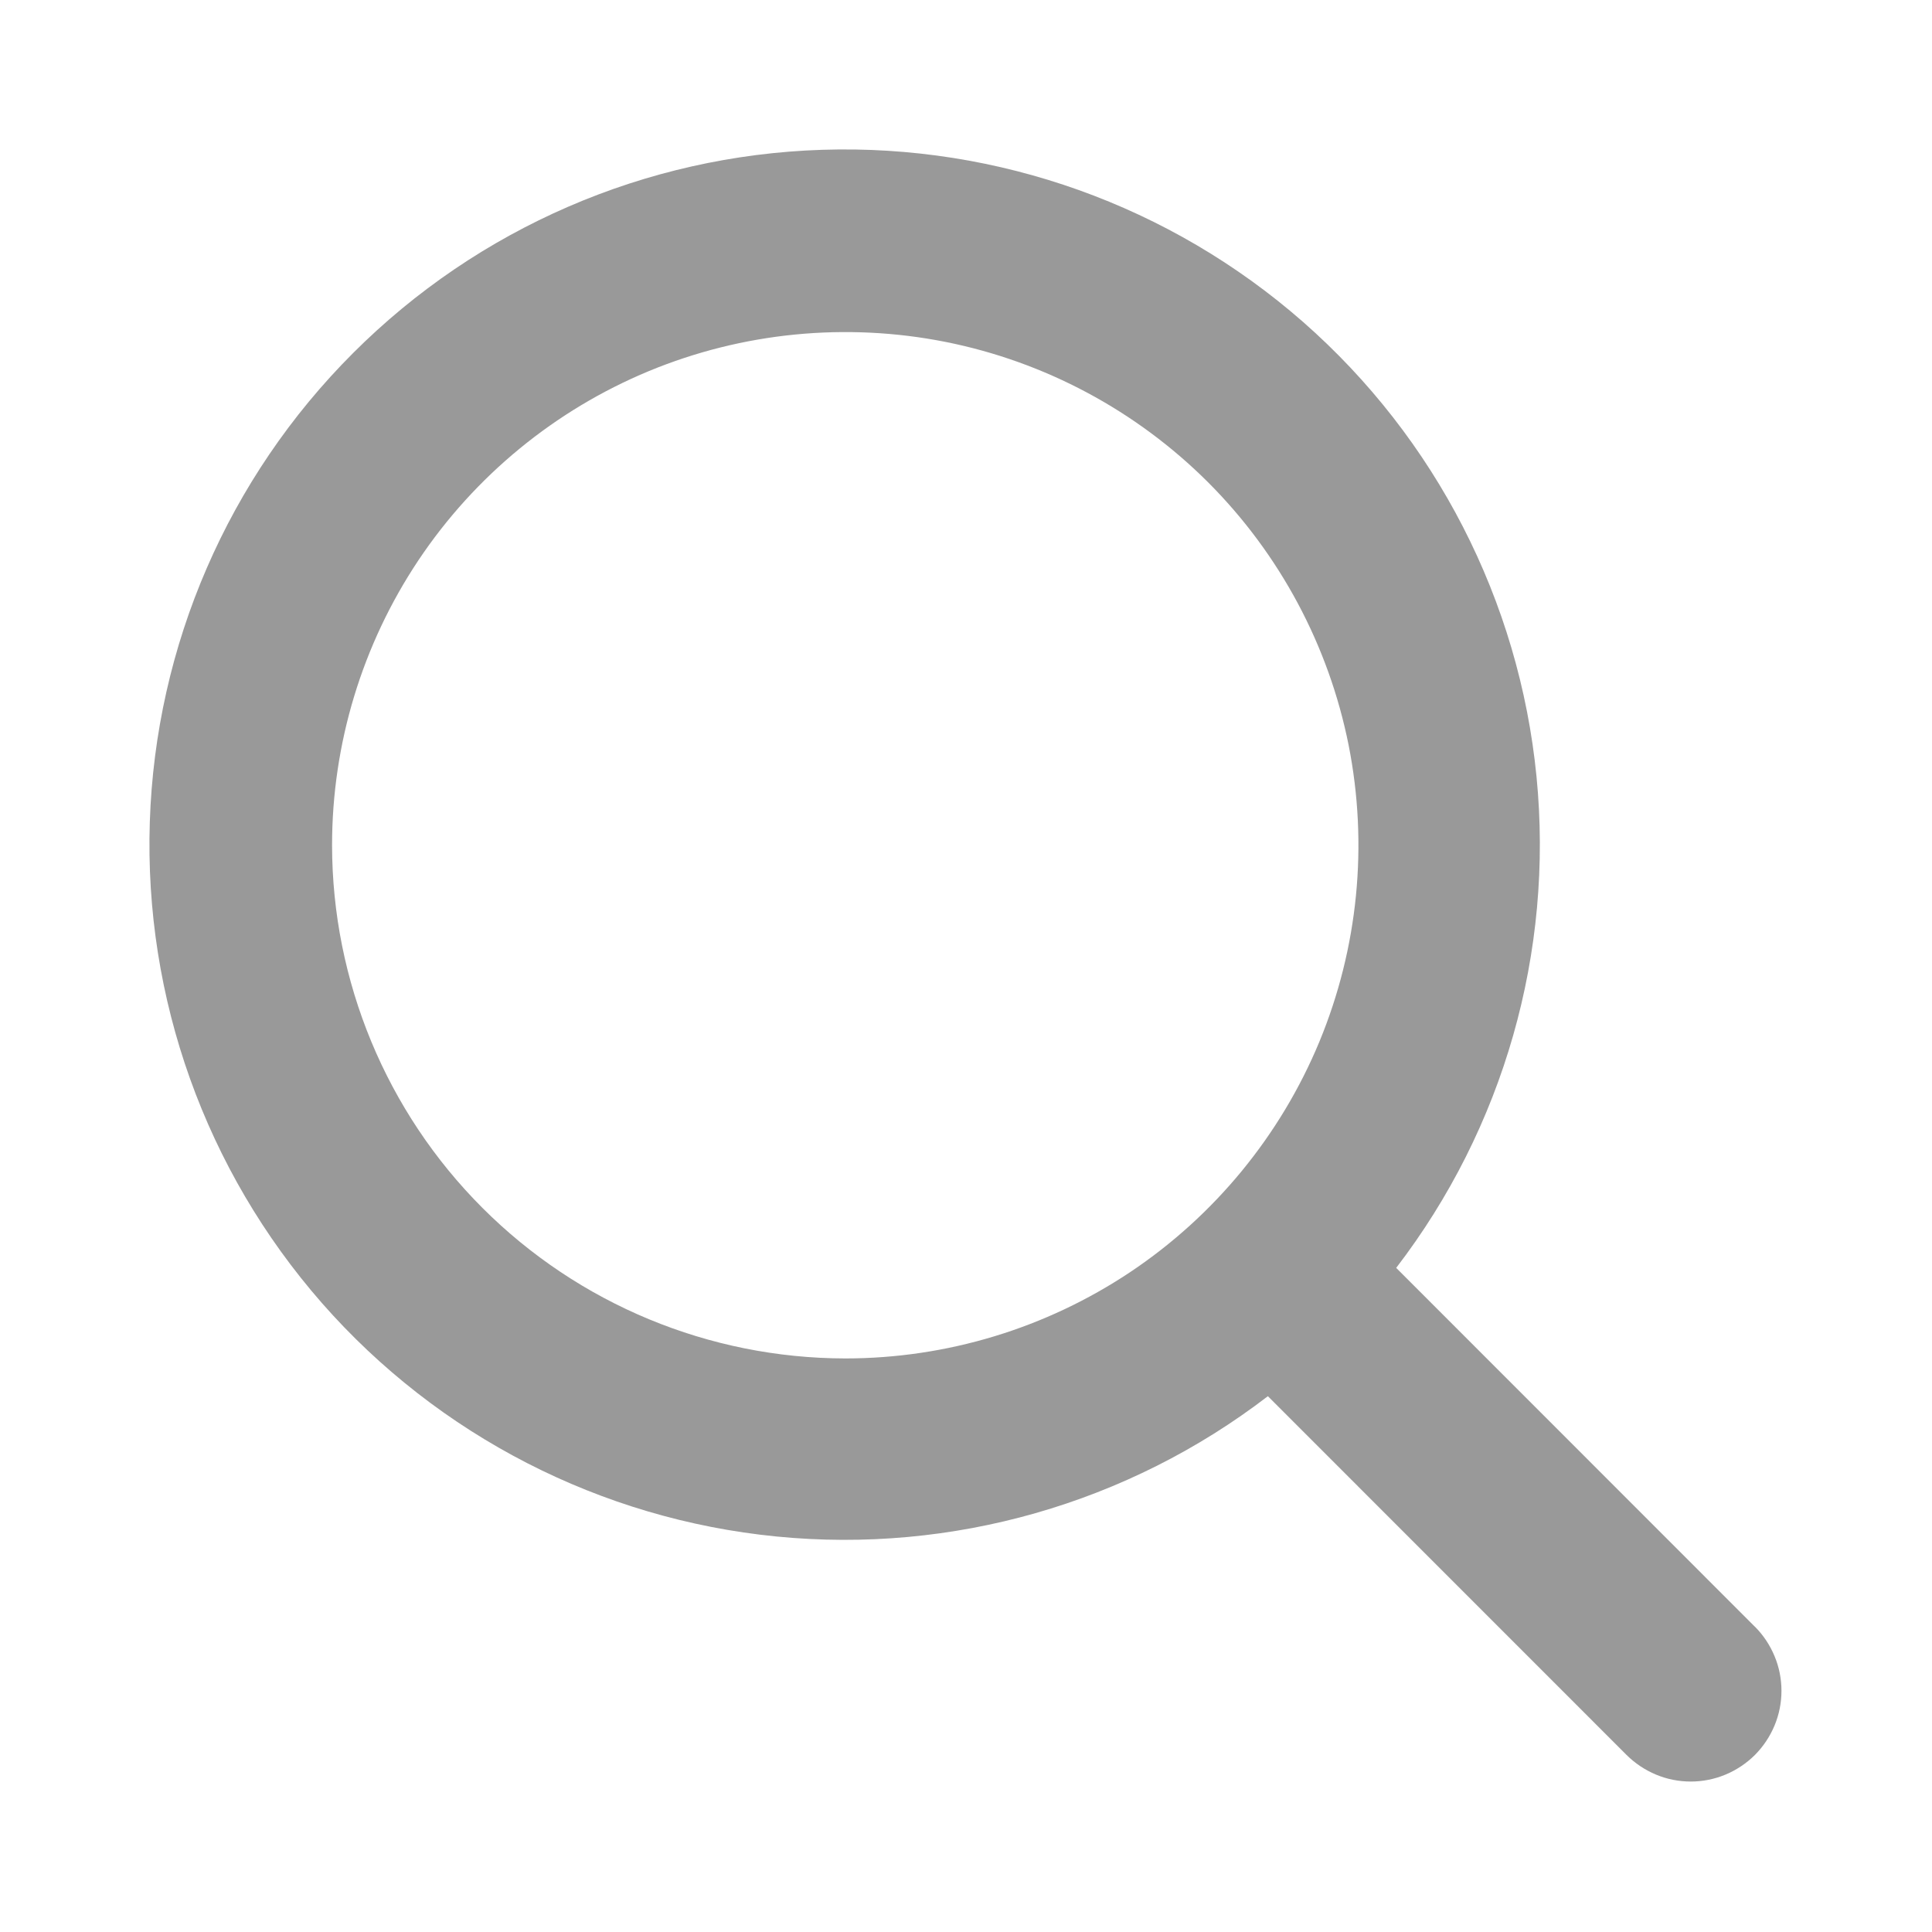
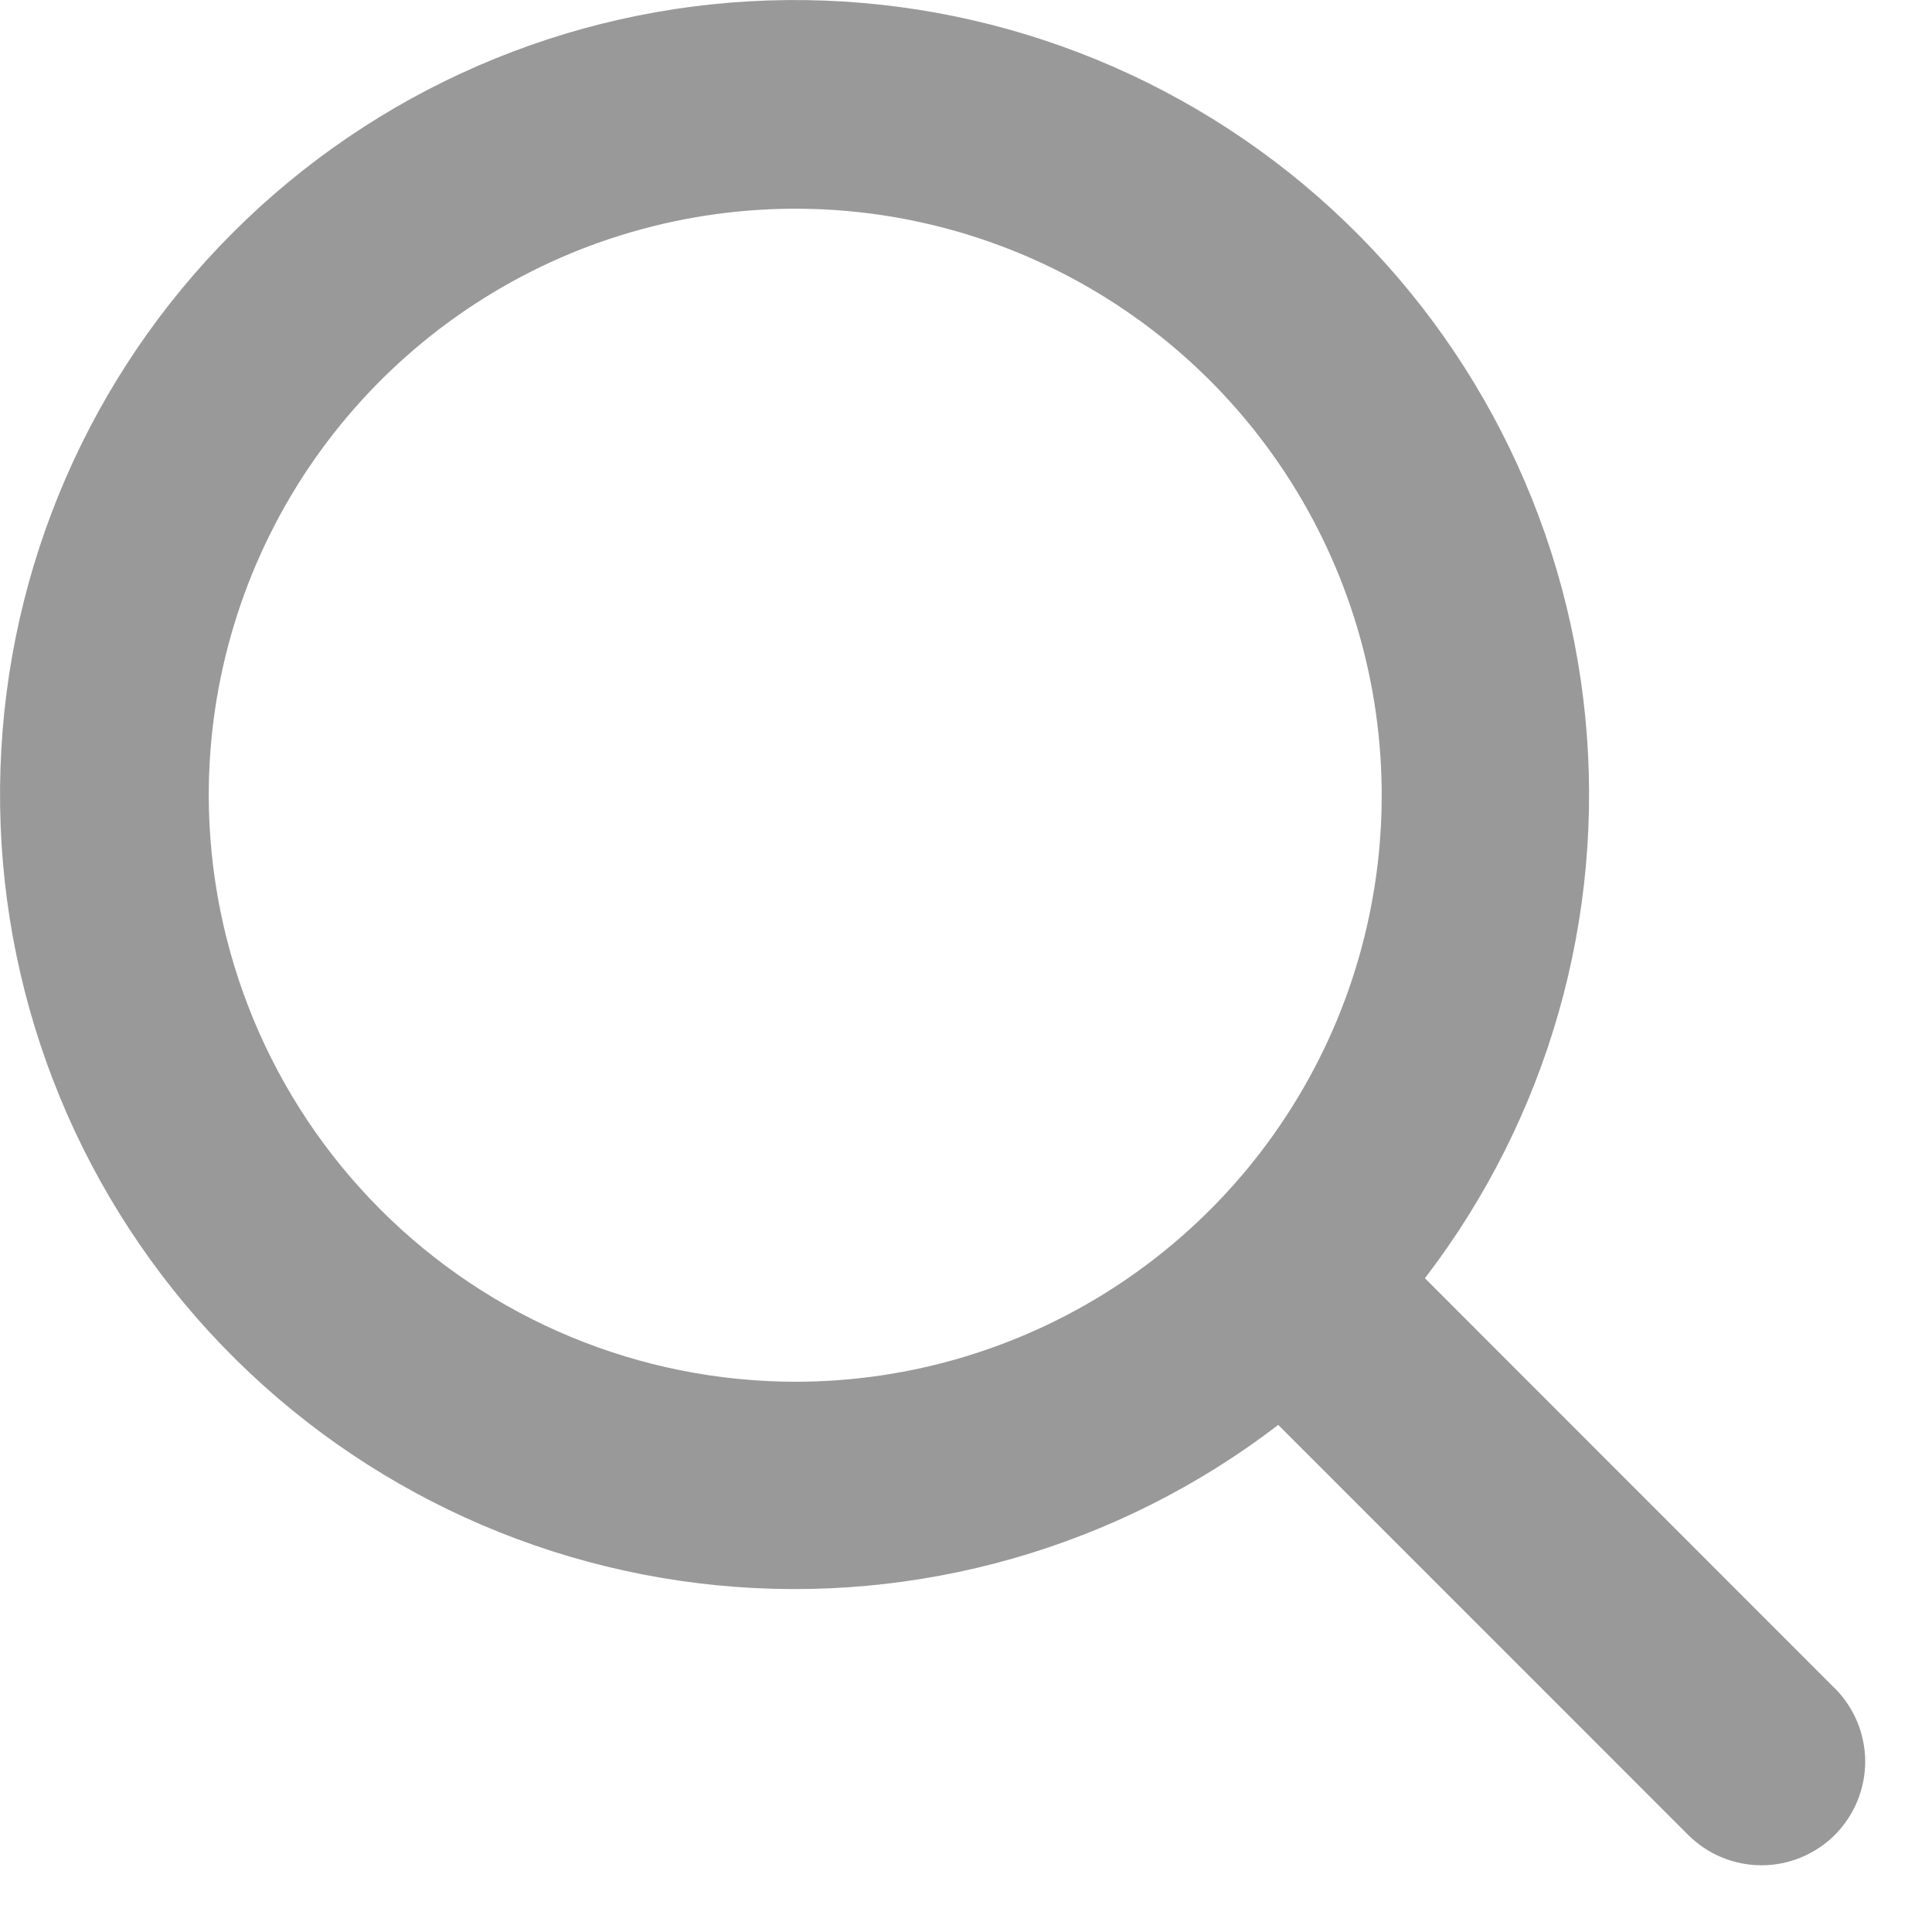
- <svg xmlns="http://www.w3.org/2000/svg" width="24" height="24" viewBox="0 0 24 24" fill="none">
-   <path d="M21.796 20.204L17.344 15.75C18.679 14.01 19.302 11.828 19.087 9.646C18.872 7.464 17.835 5.445 16.187 3.999C14.538 2.554 12.401 1.789 10.21 1.861C8.018 1.932 5.936 2.835 4.386 4.386C2.835 5.936 1.932 8.018 1.861 10.21C1.789 12.401 2.554 14.538 3.999 16.187C5.445 17.835 7.464 18.872 9.646 19.087C11.828 19.302 14.01 18.679 15.75 17.344L20.206 21.801C20.311 21.905 20.435 21.988 20.572 22.045C20.708 22.102 20.855 22.131 21.003 22.131C21.151 22.131 21.297 22.102 21.434 22.045C21.571 21.988 21.695 21.905 21.8 21.801C21.904 21.696 21.987 21.572 22.044 21.435C22.101 21.298 22.13 21.152 22.13 21.004C22.13 20.856 22.101 20.709 22.044 20.573C21.987 20.436 21.904 20.311 21.8 20.207L21.796 20.204ZM4.125 10.5C4.125 9.239 4.499 8.007 5.199 6.958C5.9 5.91 6.896 5.093 8.06 4.61C9.225 4.128 10.507 4.002 11.744 4.247C12.98 4.493 14.116 5.101 15.008 5.992C15.899 6.884 16.506 8.02 16.753 9.256C16.998 10.493 16.872 11.775 16.39 12.94C15.907 14.104 15.09 15.1 14.042 15.801C12.993 16.501 11.761 16.875 10.5 16.875C8.81 16.873 7.189 16.201 5.994 15.006C4.799 13.811 4.127 12.19 4.125 10.5Z" fill="black" fill-opacity="0.4" />
+ <svg xmlns="http://www.w3.org/2000/svg" width="21" height="21" viewBox="0 0 21 21" fill="none">
+   <path d="M19.94 18.348L15.488 13.894C16.823 12.154 17.446 9.972 17.231 7.79C17.016 5.608 15.979 3.589 14.331 2.143C12.682 0.697 10.545 -0.067 8.354 0.005C6.162 0.076 4.08 0.979 2.53 2.53C0.979 4.08 0.076 6.162 0.005 8.354C-0.067 10.545 0.697 12.682 2.143 14.331C3.589 15.979 5.608 17.016 7.79 17.231C9.972 17.446 12.154 16.823 13.894 15.488L18.35 19.945C18.454 20.049 18.579 20.132 18.715 20.189C18.852 20.245 18.999 20.275 19.147 20.275C19.295 20.275 19.441 20.245 19.578 20.189C19.715 20.132 19.839 20.049 19.944 19.945C20.048 19.84 20.131 19.716 20.188 19.579C20.244 19.442 20.274 19.296 20.274 19.148C20.274 19 20.244 18.853 20.188 18.716C20.131 18.58 20.048 18.455 19.944 18.351L19.94 18.348ZM2.269 8.644C2.269 7.383 2.643 6.151 3.343 5.102C4.044 4.054 5.039 3.237 6.204 2.754C7.369 2.272 8.651 2.145 9.888 2.391C11.124 2.637 12.26 3.245 13.152 4.136C14.043 5.028 14.65 6.164 14.896 7.4C15.142 8.637 15.016 9.919 14.534 11.084C14.051 12.248 13.234 13.244 12.186 13.944C11.137 14.645 9.905 15.019 8.644 15.019C6.954 15.017 5.333 14.345 4.138 13.15C2.943 11.955 2.271 10.334 2.269 8.644Z" fill="black" fill-opacity="0.4" />
</svg>
